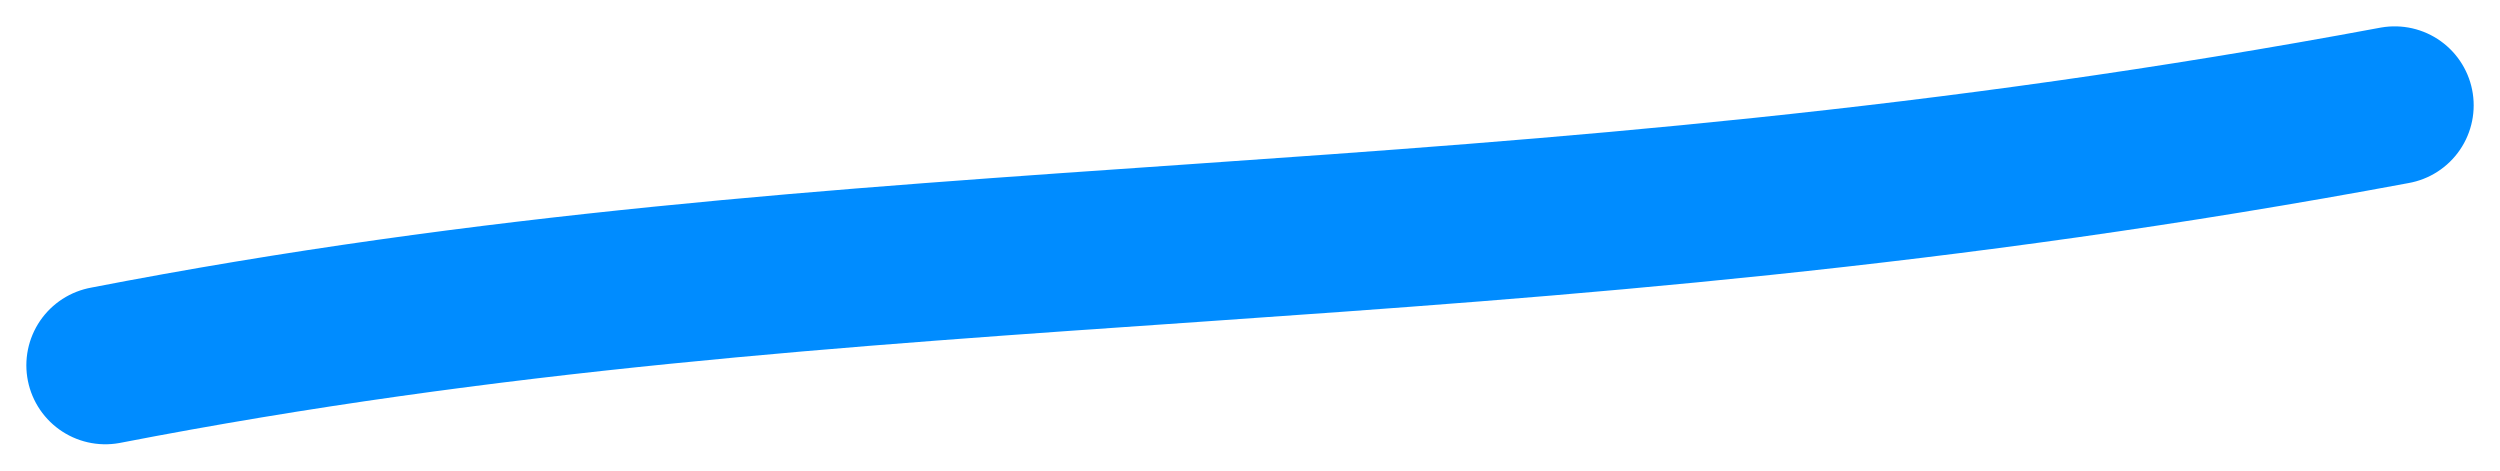
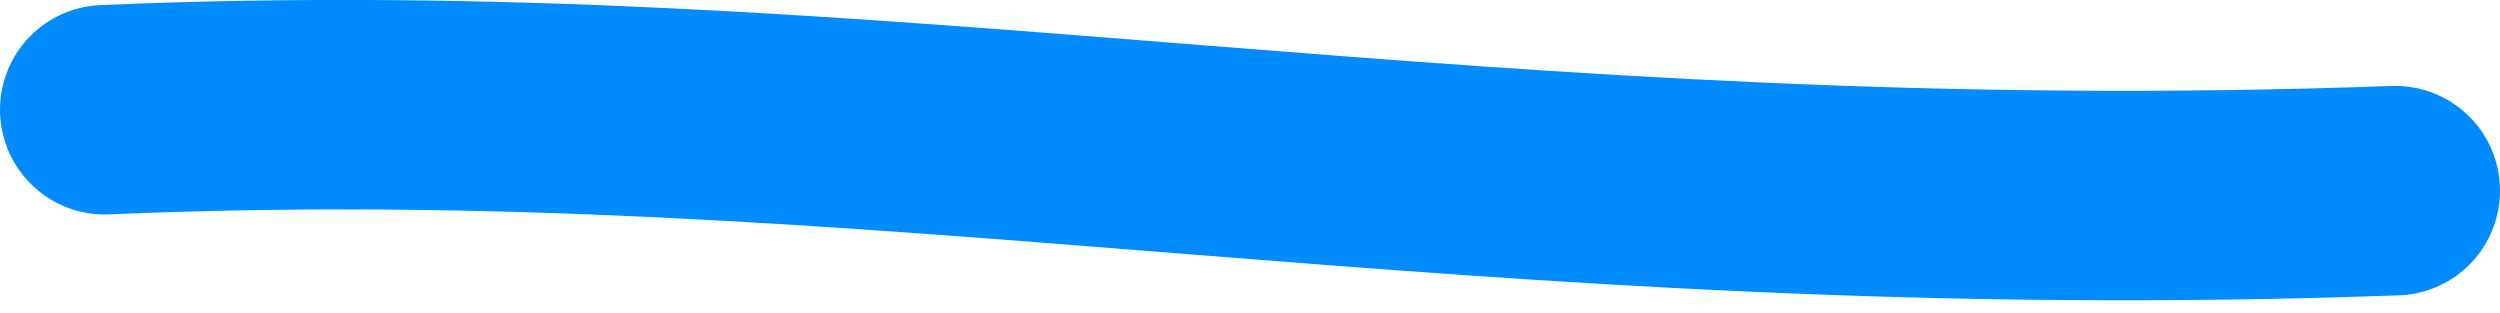
- <svg xmlns="http://www.w3.org/2000/svg" preserveAspectRatio="none" overflow="visible" style="display: block;" width="94.975" height="17.879" viewBox="0 0 94.975 17.879" fill="none">
-   <path id="Vector 234257353" d="M4.001 13.878C33.352 8.185 56.444 10.445 90.975 4.001" stroke="#008CFF" stroke-width="6" stroke-linecap="round" stroke-linejoin="round" />
+ <svg xmlns="http://www.w3.org/2000/svg" preserveAspectRatio="none" overflow="visible" style="display: block;" width="96" height="12" viewBox="0 0 96 12" fill="none">
+   <path d="M4.022 4.214C34.056 2.916 56.683 8.596 91.979 7.321" stroke="#008CFF" stroke-width="8.044" stroke-linecap="round" stroke-linejoin="round" />
</svg>
